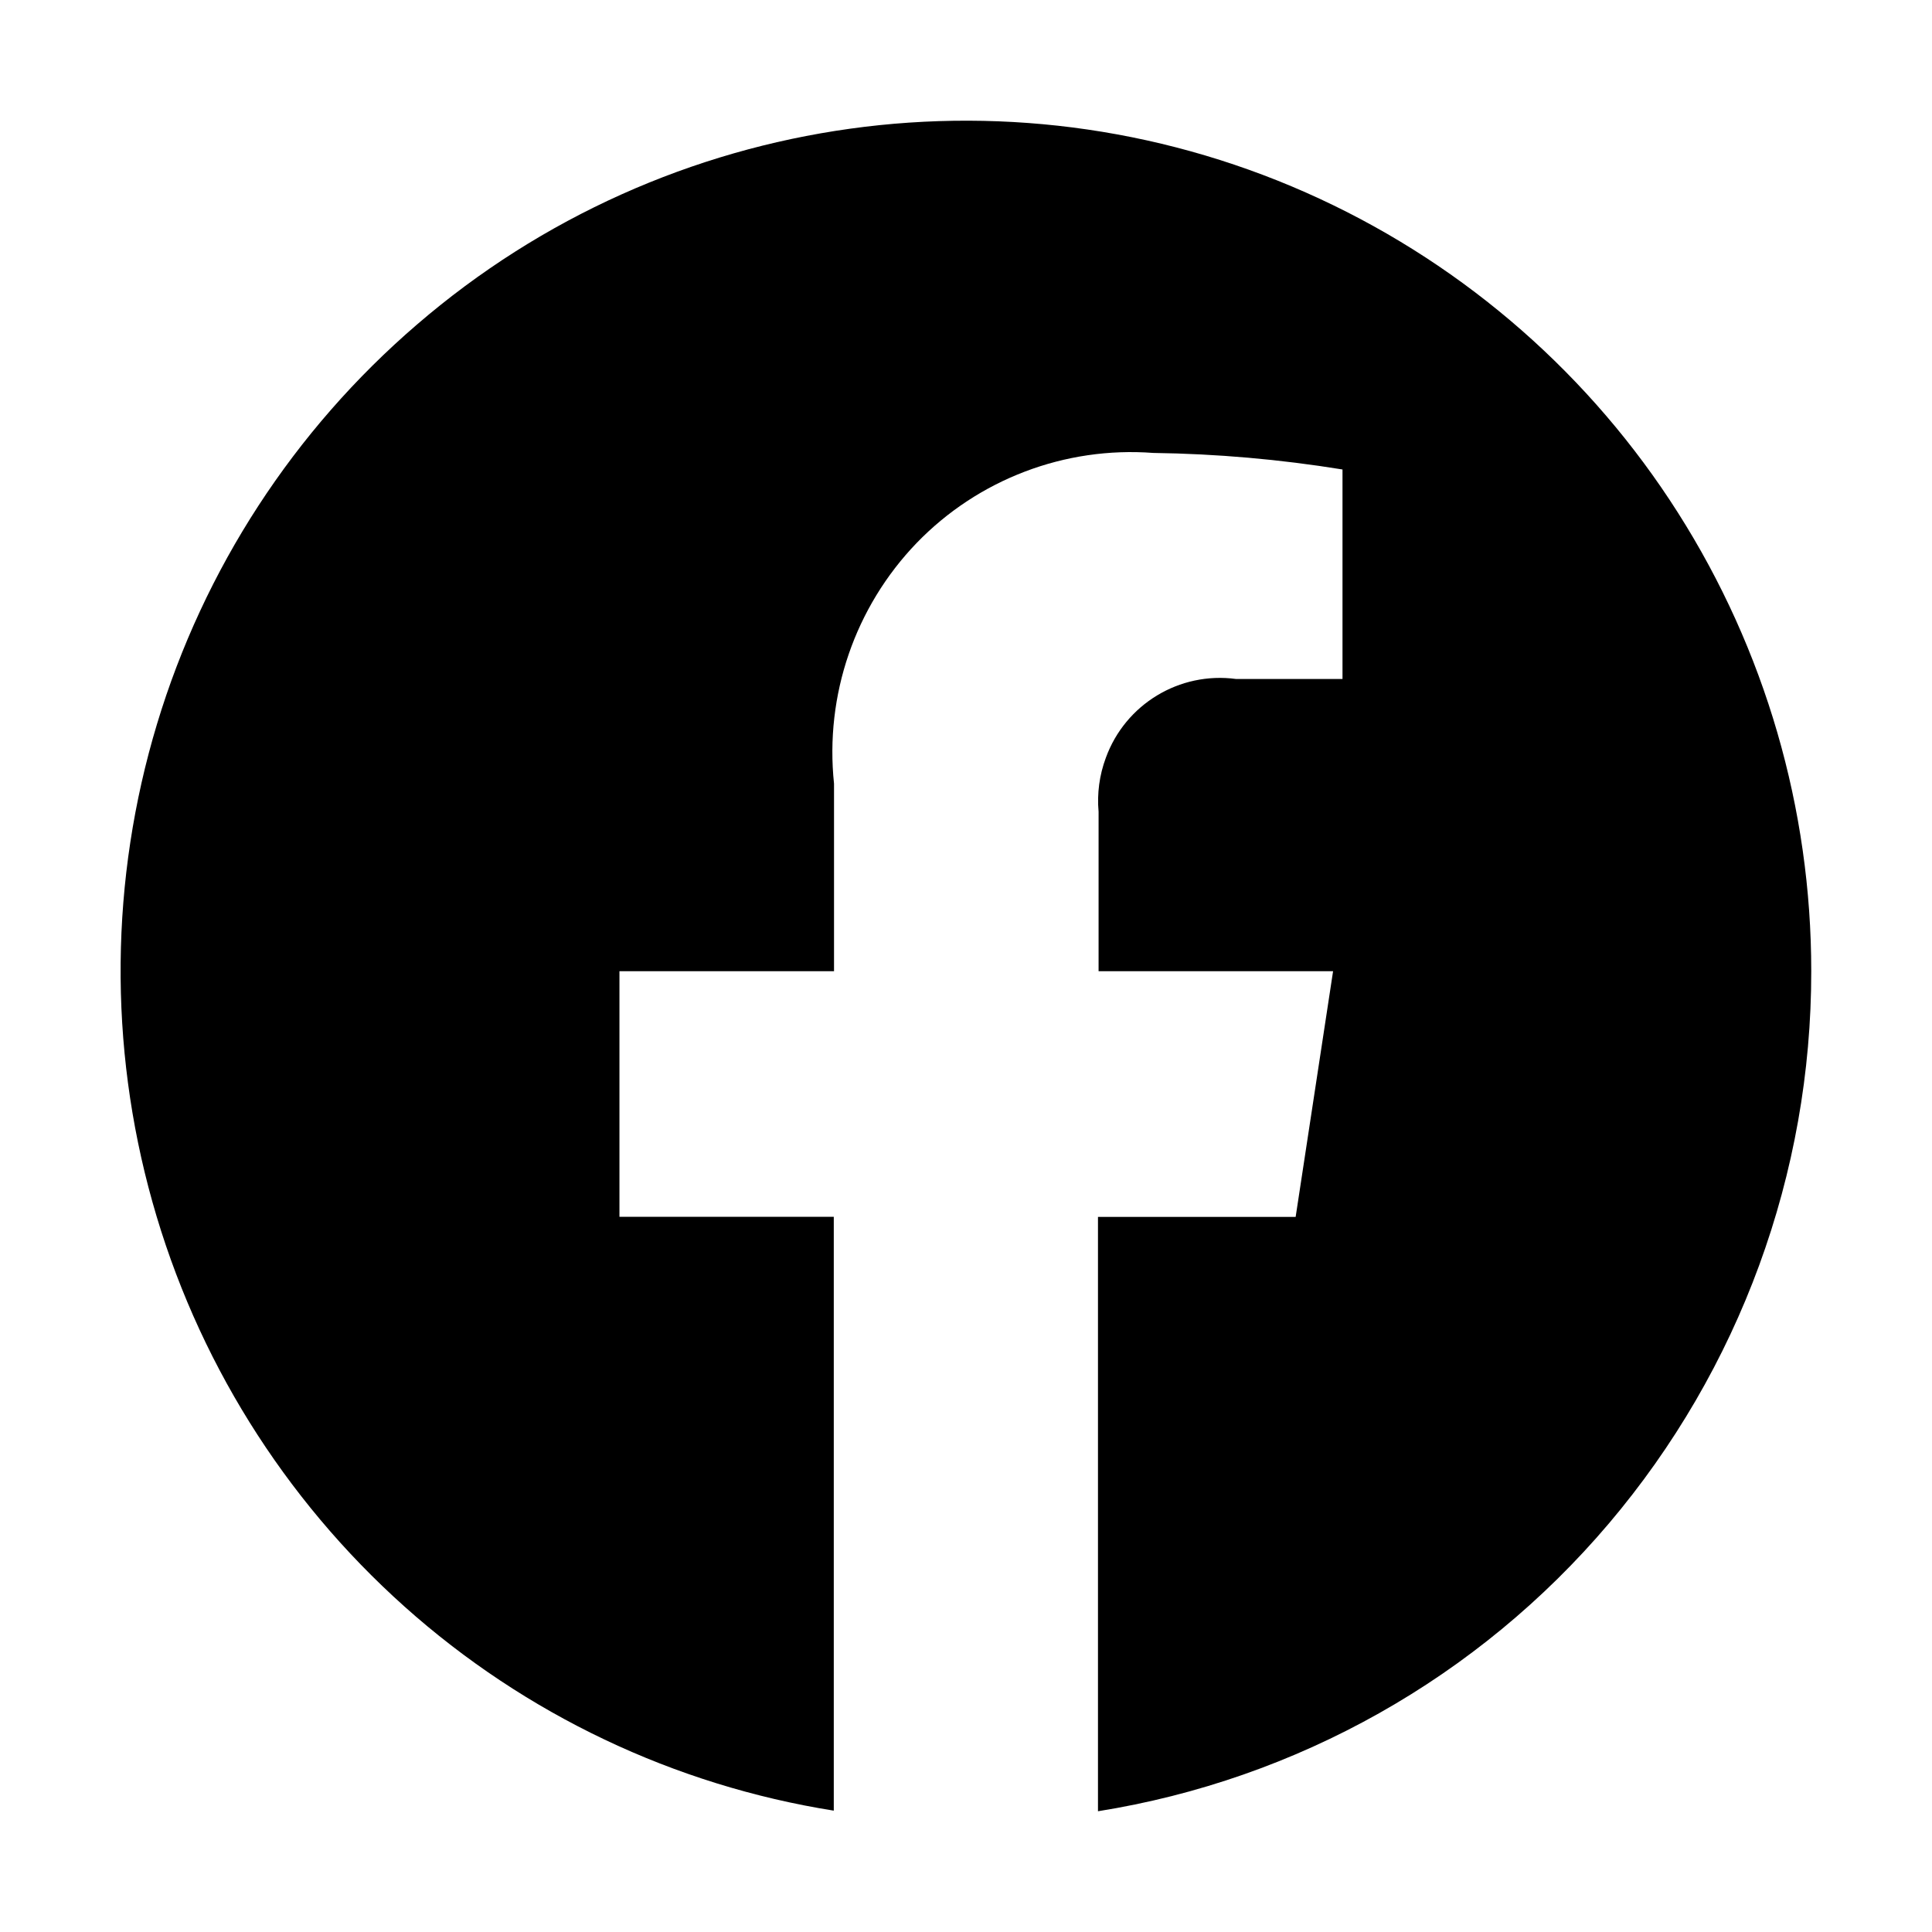
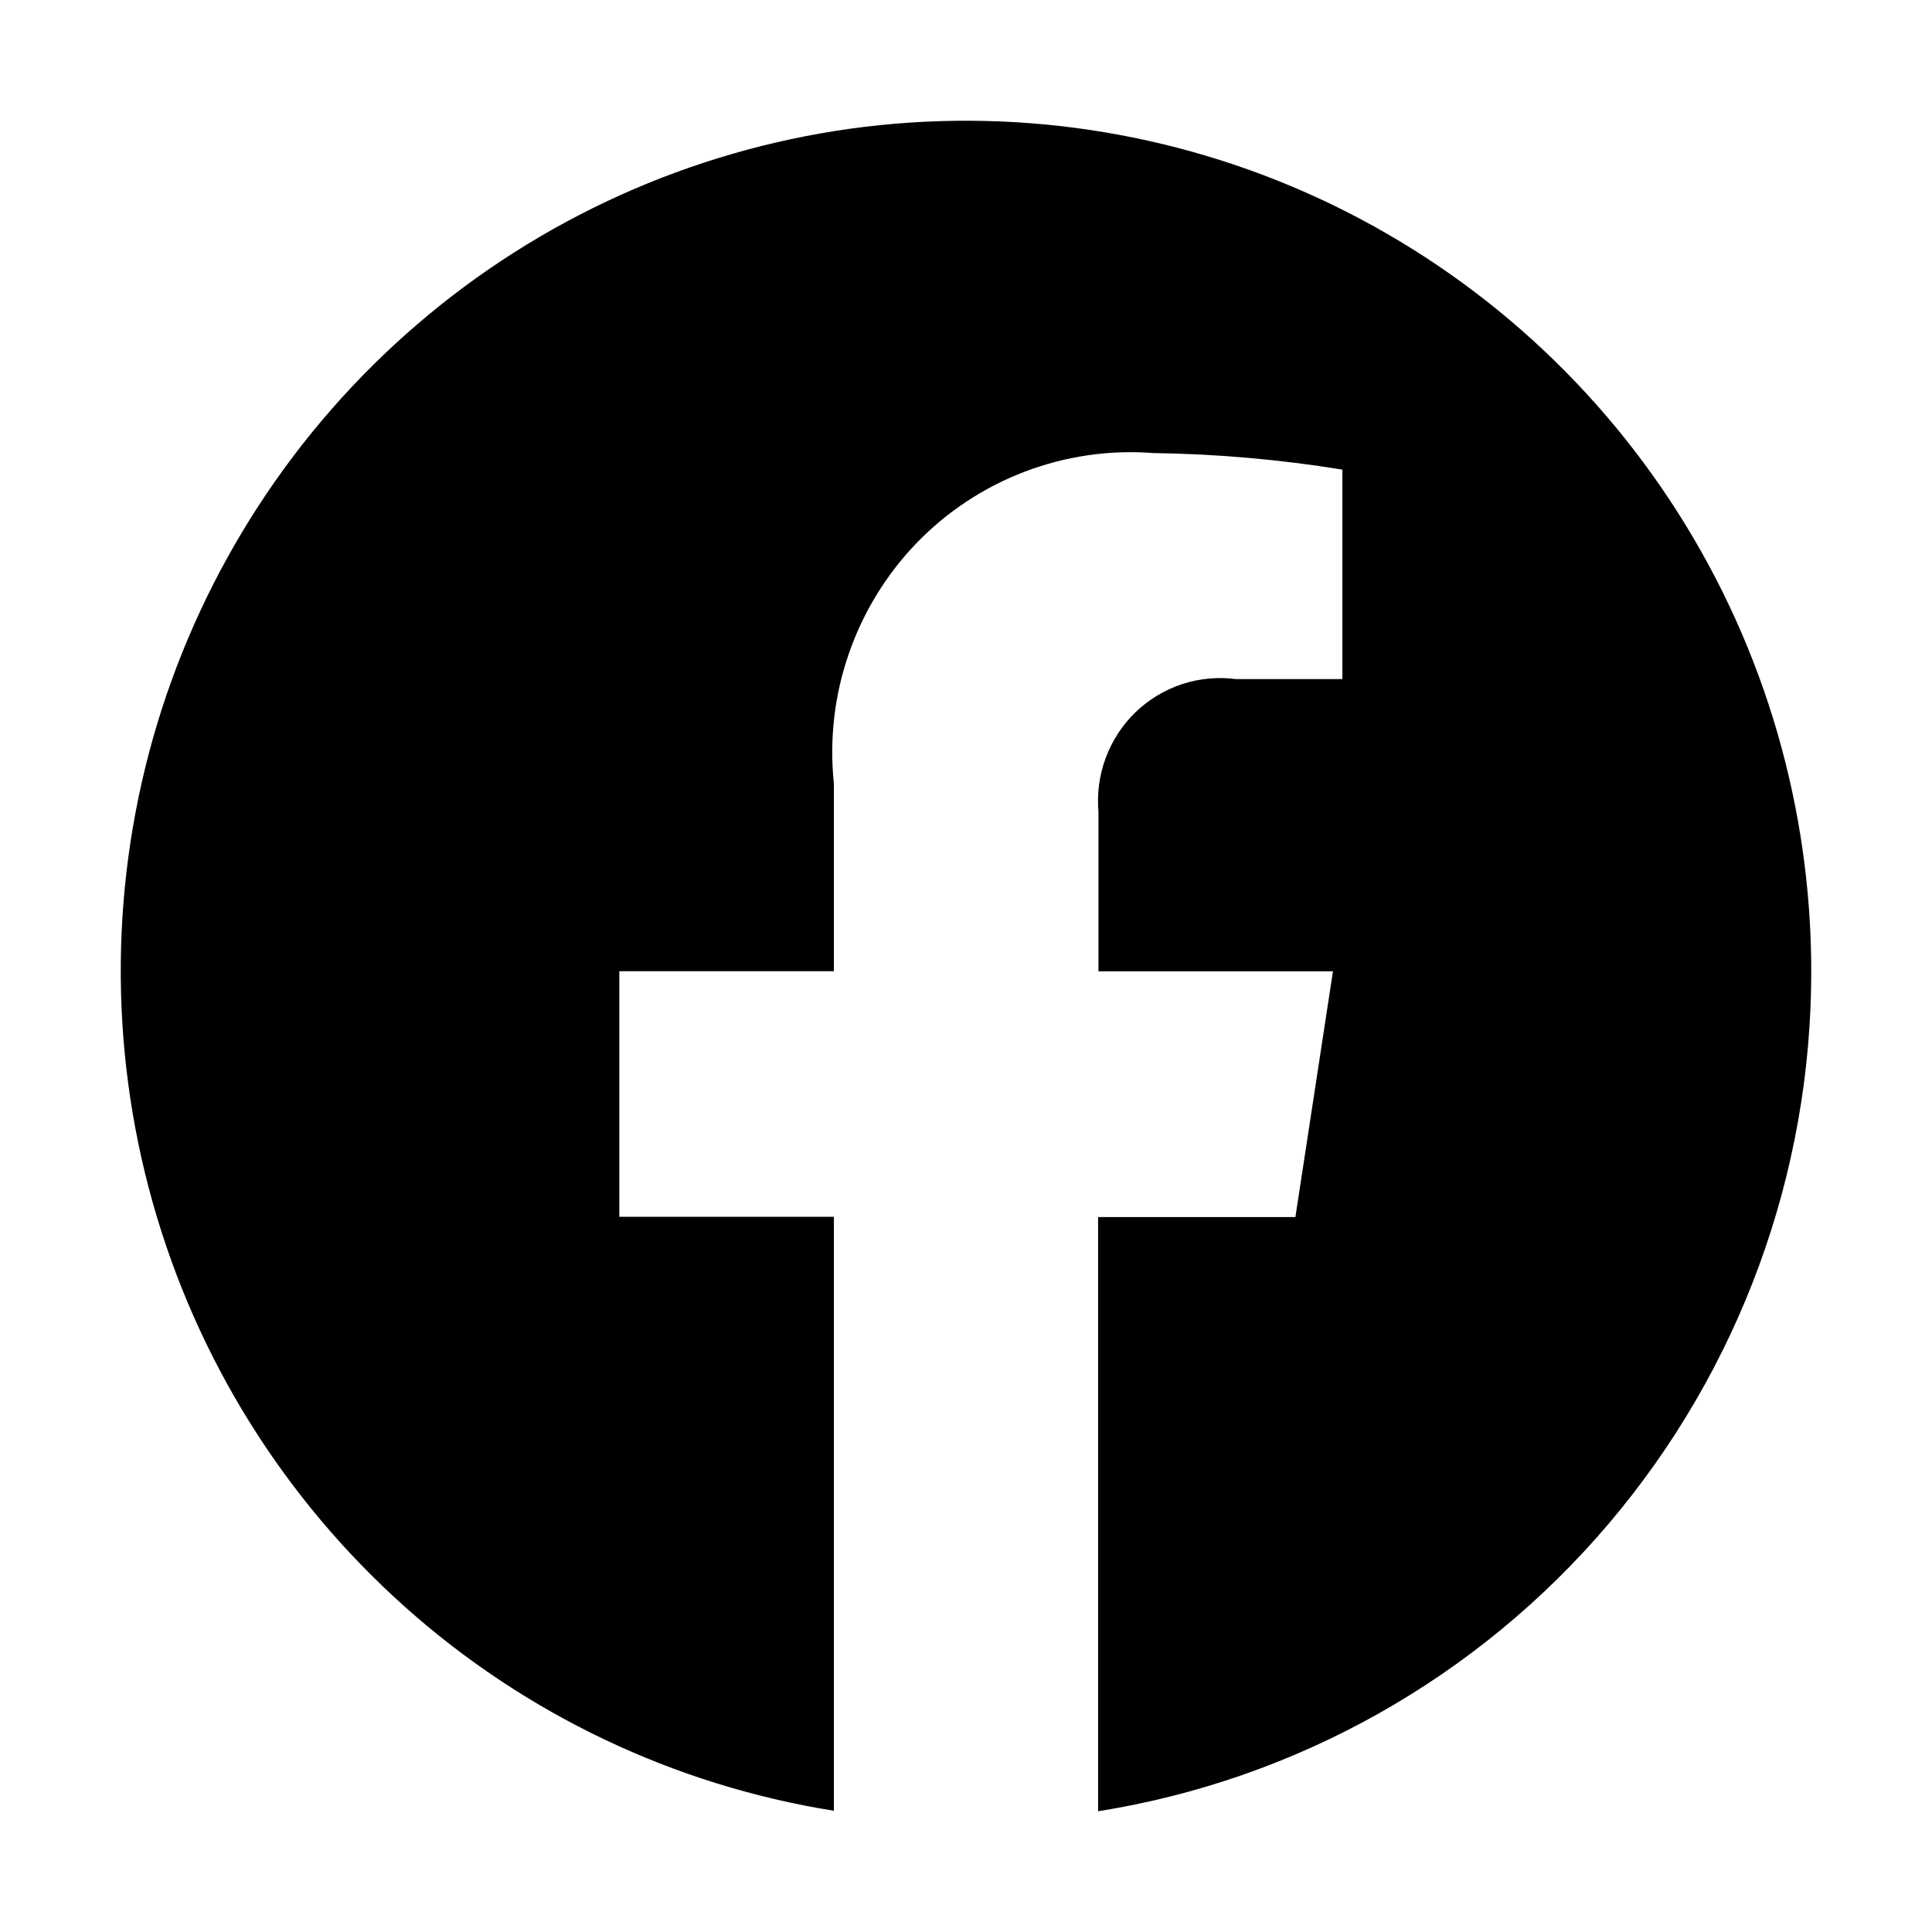
- <svg xmlns="http://www.w3.org/2000/svg" width="16" height="16" viewBox="0 0 16 16">
-   <path d="M15 8.043a7.072 7.072 0 0 0-1.104-3.797 7.013 7.013 0 0 0-2.965-2.599 6.964 6.964 0 0 0-7.477 1.04A7.045 7.045 0 0 0 1.3 5.997a7.08 7.08 0 0 0-.038 3.956 7.047 7.047 0 0 0 2.088 3.352c1 .894 2.234 1.48 3.555 1.69v-4.918H5.13V8.043h1.777V6.49a2.497 2.497 0 0 1 .684-1.993 2.468 2.468 0 0 1 1.96-.746c.525.007 1.048.053 1.567.137v1.735h-.882a1.005 1.005 0 0 0-1.078.653 1.022 1.022 0 0 0-.06.447v1.32h1.942l-.31 2.035H9.093V15a6.99 6.99 0 0 0 4.23-2.382A7.065 7.065 0 0 0 15 8.043z" />
+ <svg xmlns="http://www.w3.org/2000/svg" width="16" height="16" viewBox="0 0 16 16" fill="none">
+   <path d="M15 8.043C15 6.697 14.617 5.379 13.896 4.246C13.175 3.112 12.146 2.211 10.931 1.647C9.717 1.084 8.367 0.882 7.041 1.066C5.716 1.251 4.471 1.813 3.454 2.687C2.437 3.561 1.69 4.71 1.301 5.997C0.913 7.285 0.9 8.658 1.263 9.953C1.626 11.248 2.351 12.411 3.351 13.305C4.351 14.199 5.585 14.785 6.906 14.996V10.077H5.129V8.043H6.906V6.491C6.868 6.129 6.909 5.762 7.028 5.418C7.146 5.074 7.338 4.76 7.59 4.498C7.842 4.237 8.148 4.035 8.487 3.906C8.826 3.777 9.189 3.724 9.55 3.752C10.075 3.759 10.598 3.805 11.117 3.889V5.624H10.235C10.085 5.604 9.932 5.619 9.788 5.666C9.644 5.714 9.512 5.794 9.403 5.899C9.294 6.005 9.21 6.134 9.157 6.277C9.104 6.419 9.084 6.572 9.097 6.724V8.044H11.039L10.728 10.079H9.094V15C10.741 14.738 12.241 13.893 13.323 12.618C14.406 11.342 15.001 9.72 15 8.043V8.043Z" fill="black" />
</svg>
